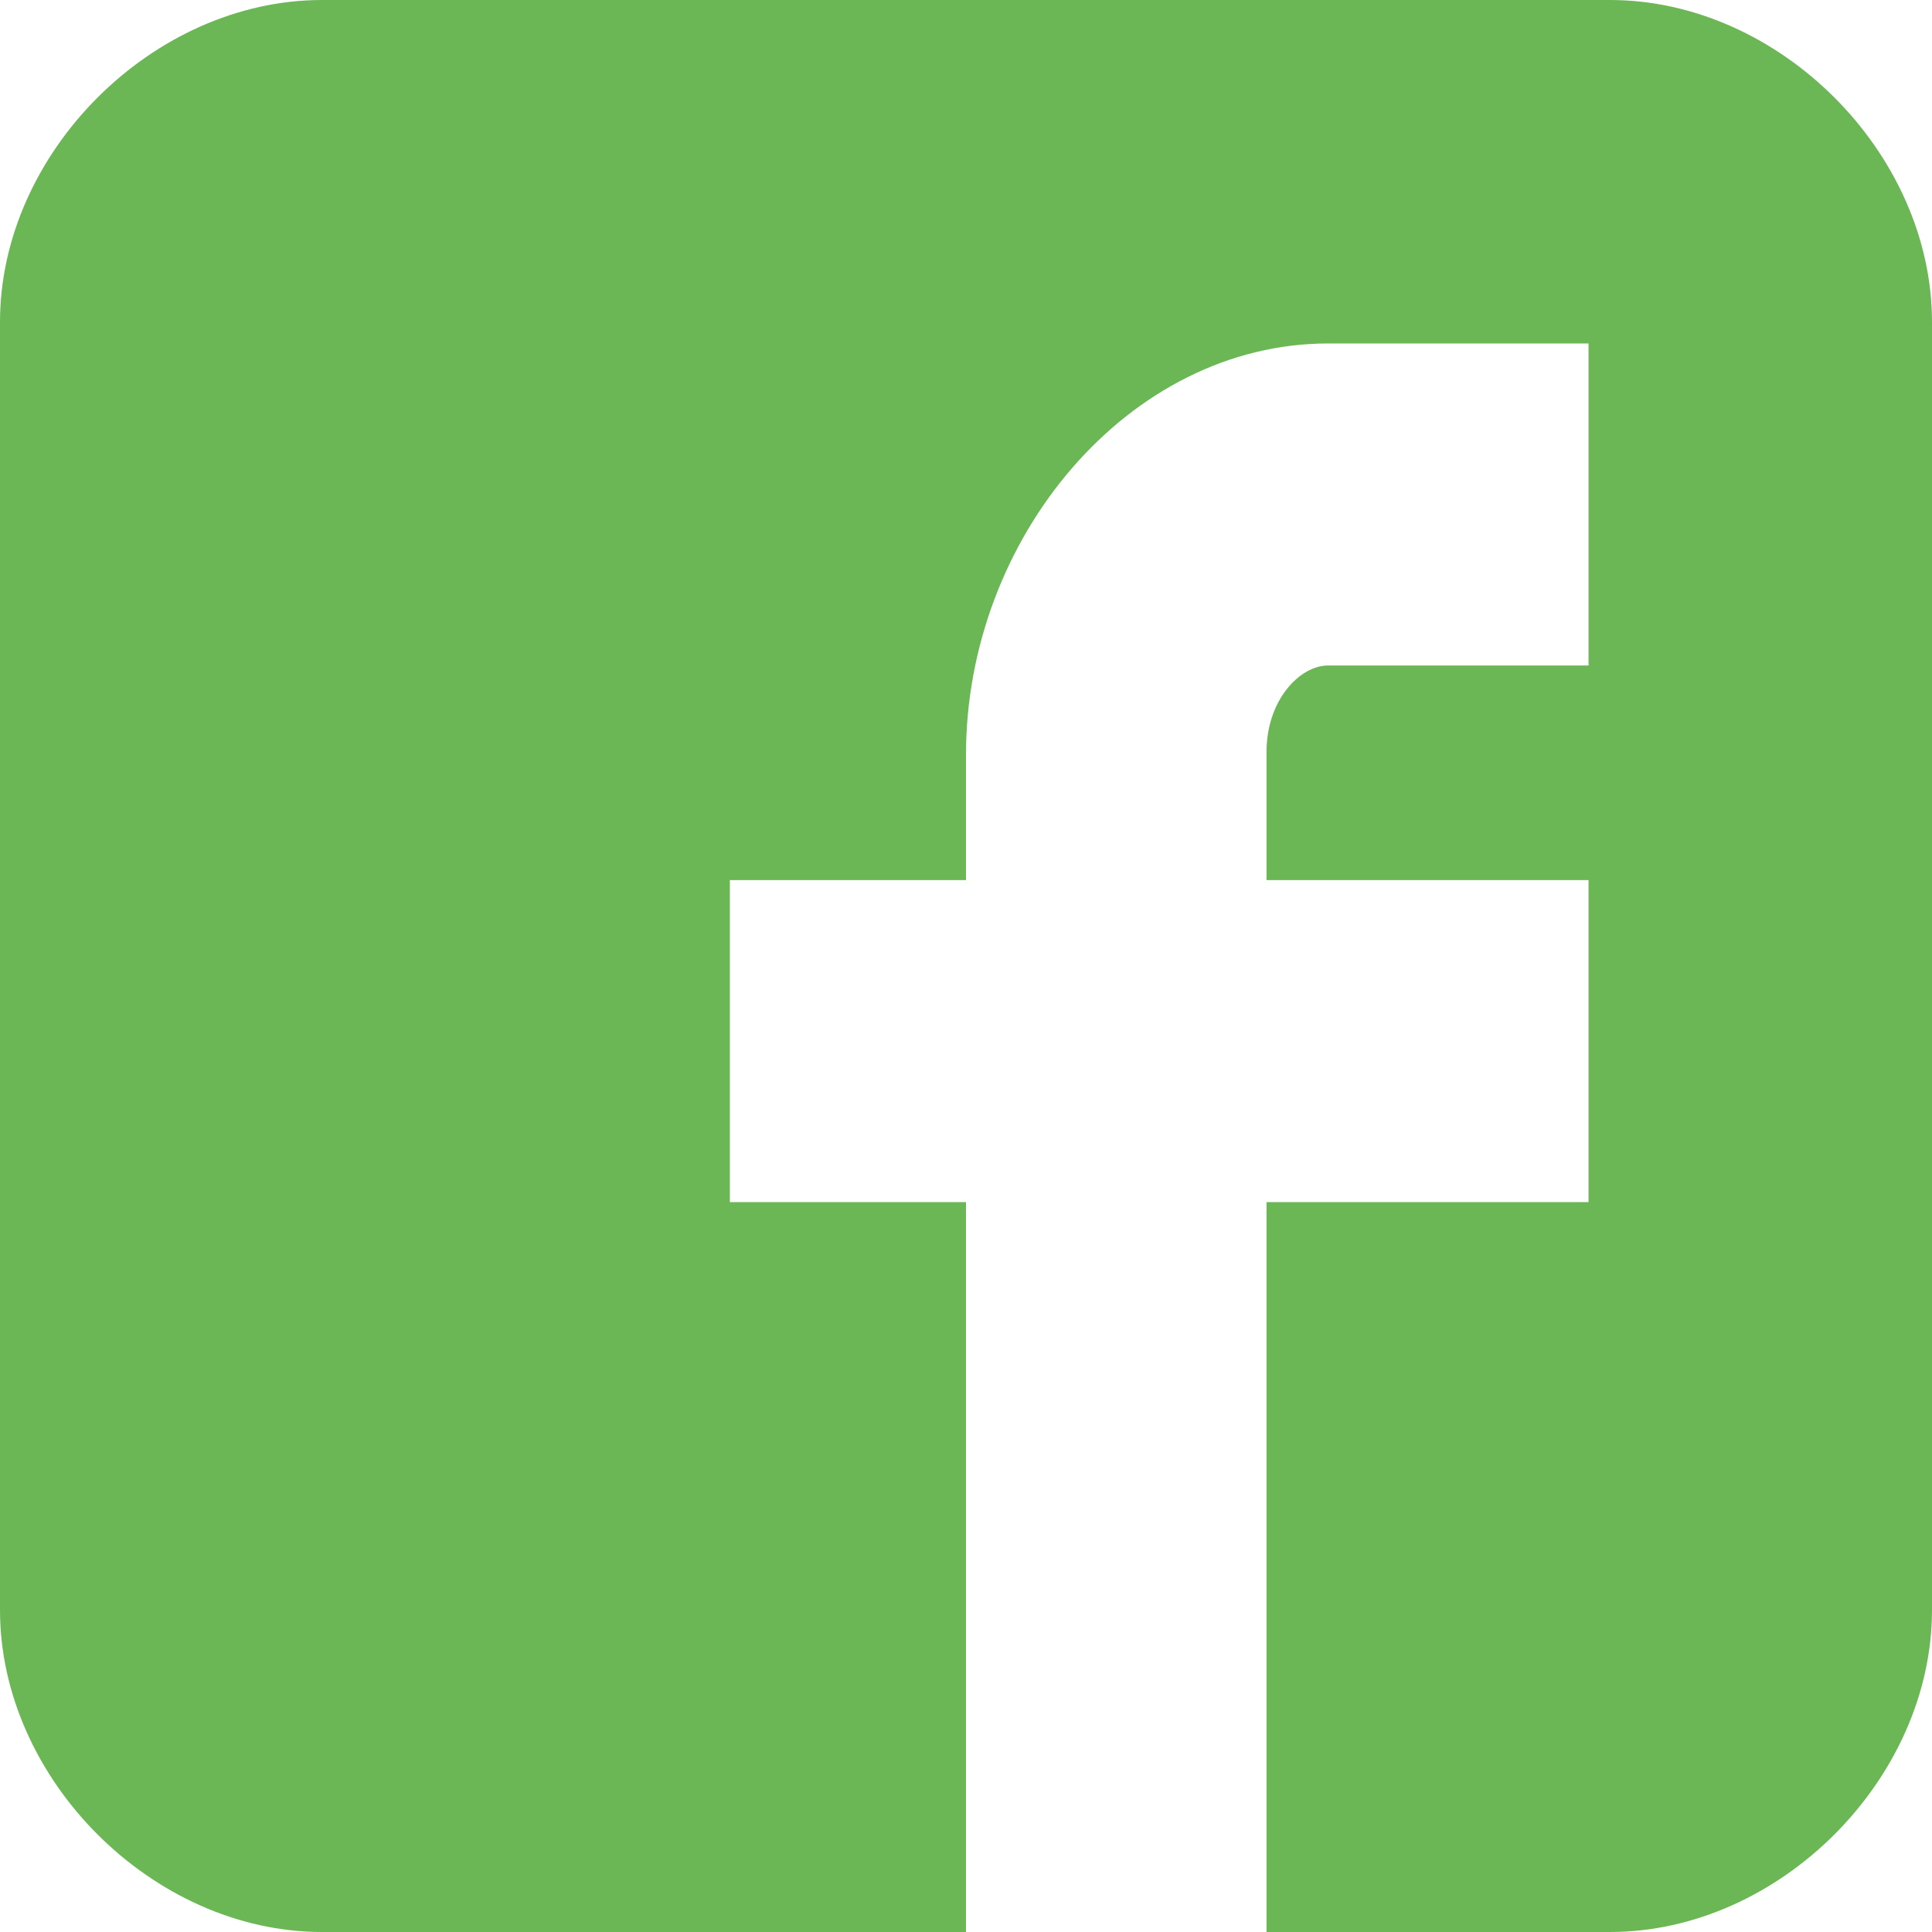
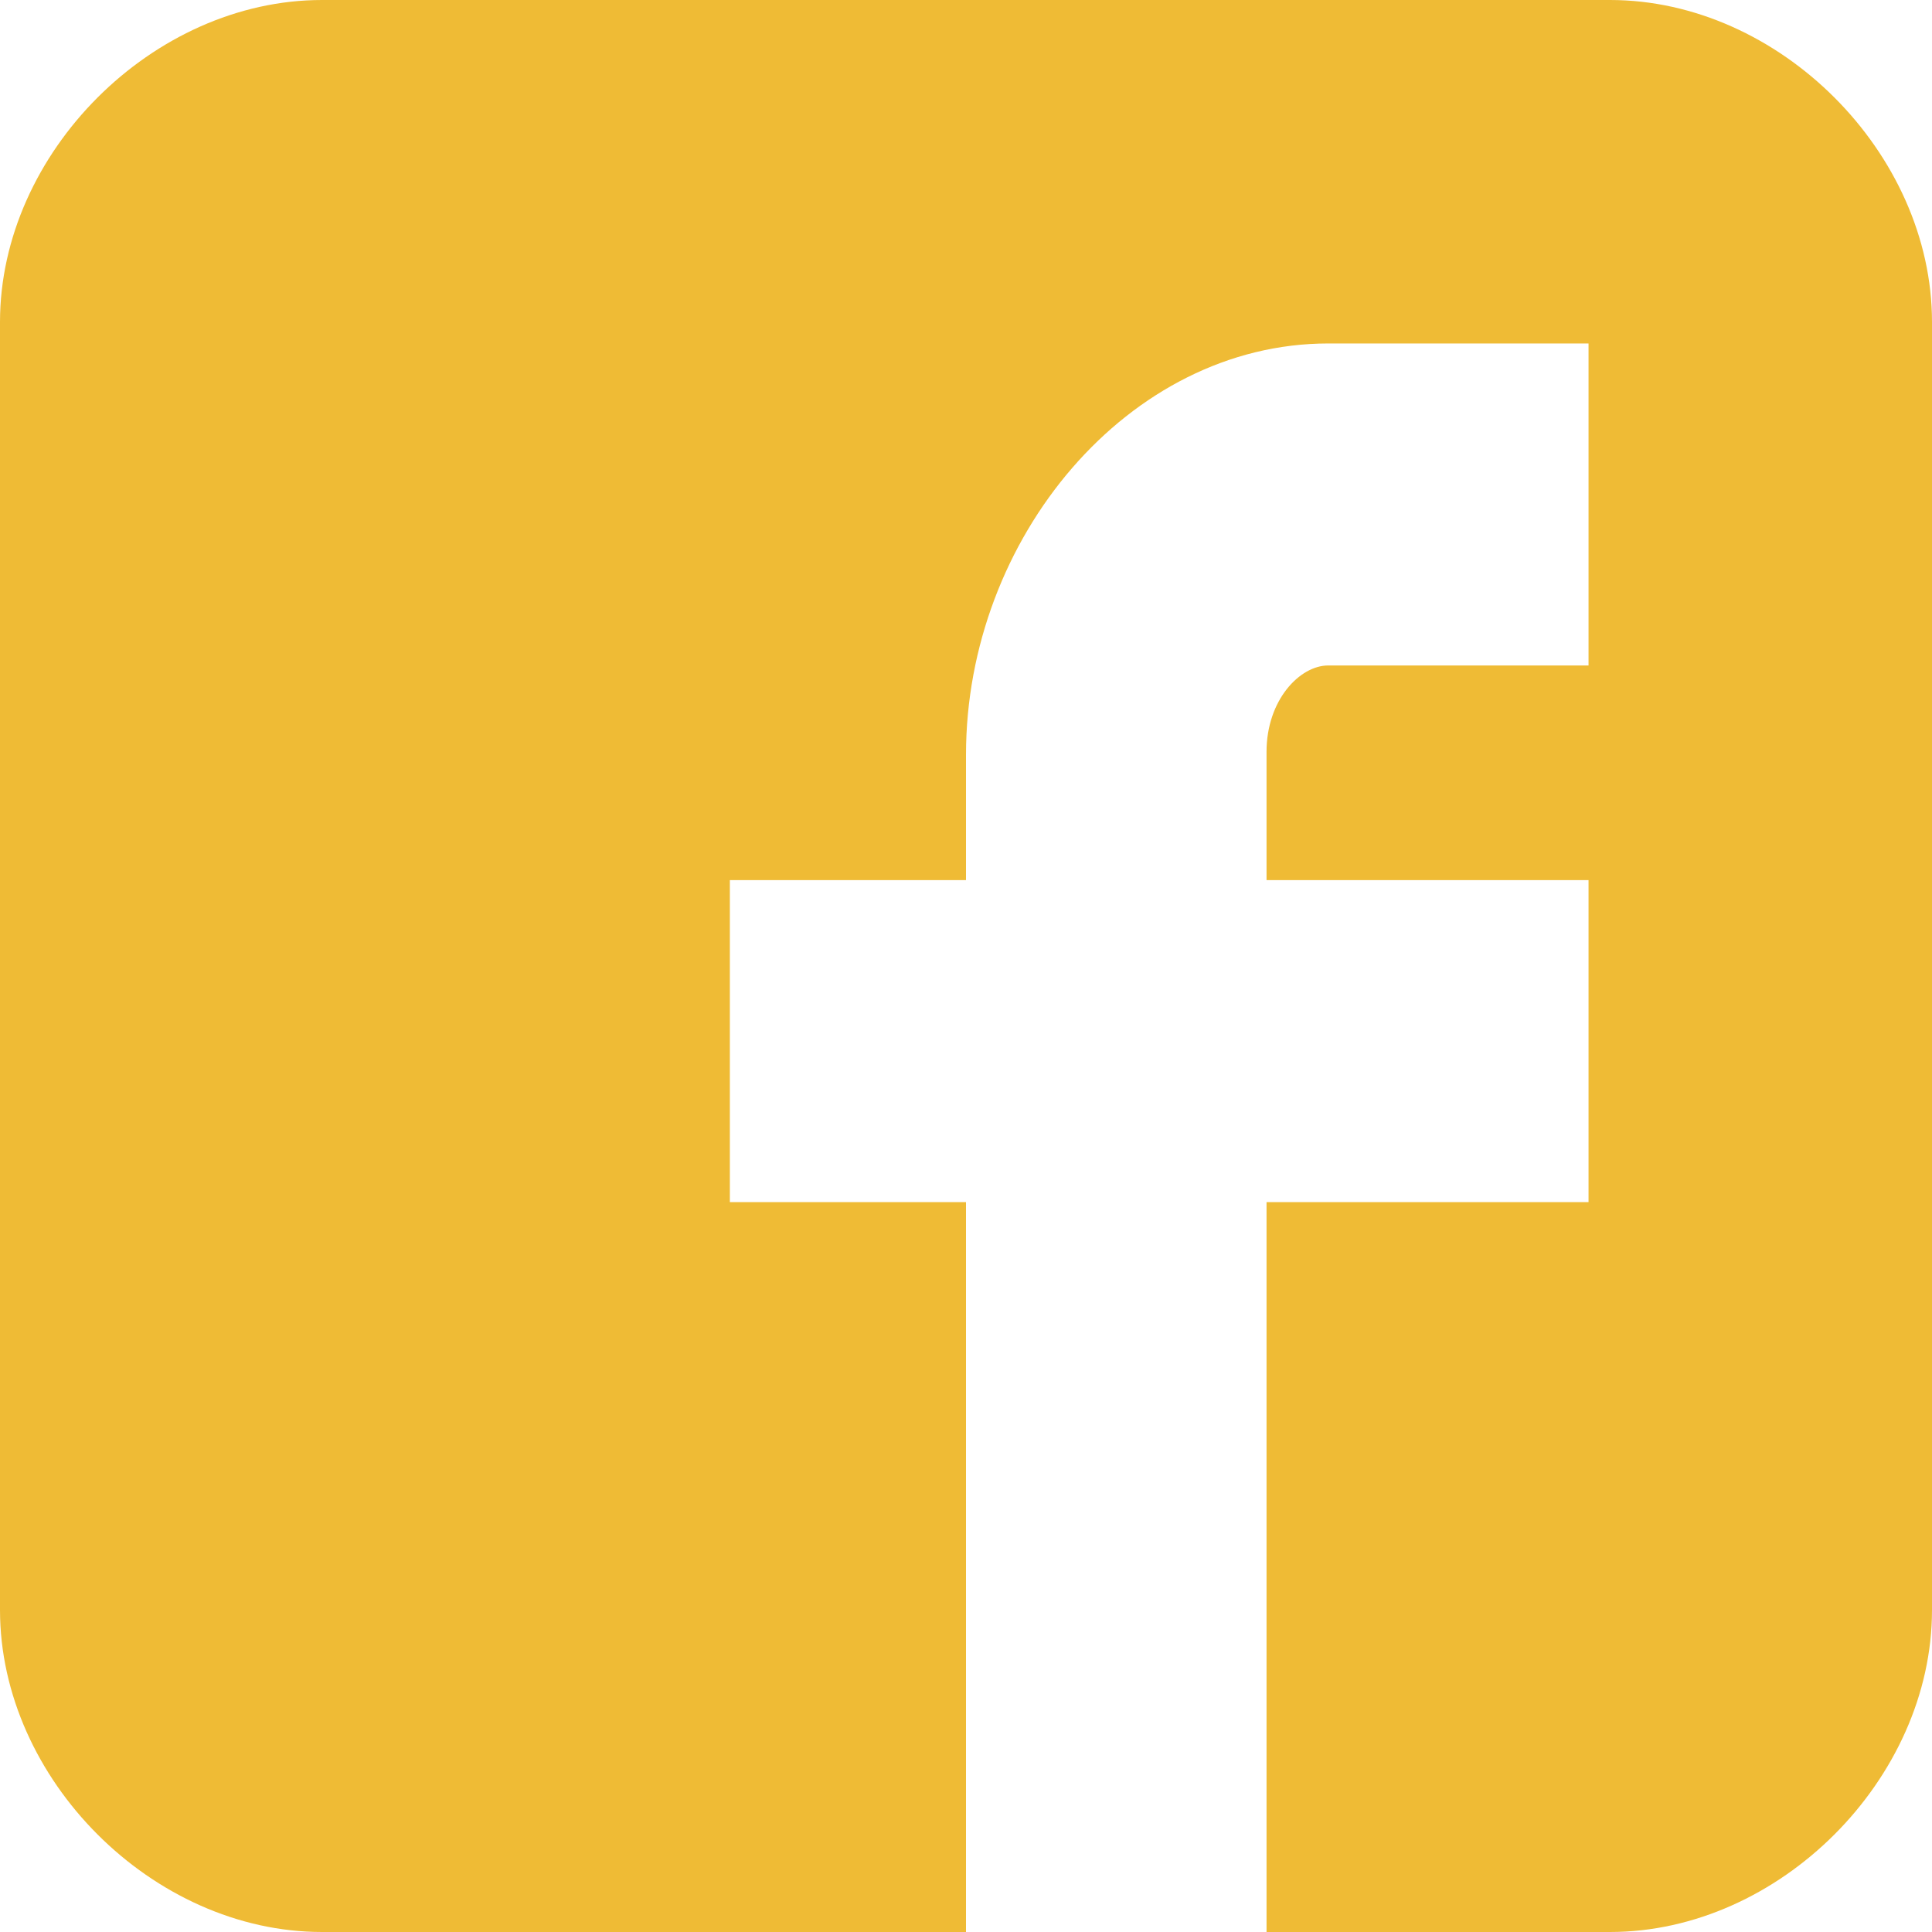
- <svg xmlns="http://www.w3.org/2000/svg" version="1.1" id="Capa_1" x="0px" y="0px" width="90px" height="90px" viewBox="0 0 90 90" style="enable-background:new 0 0 90 90;" xml:space="preserve" fill="#6bb756">
+ <svg xmlns="http://www.w3.org/2000/svg" version="1.1" id="Capa_1" x="0px" y="0px" width="90px" height="90px" viewBox="0 0 90 90" style="enable-background:new 0 0 90 90;" xml:space="preserve" fill="#efbb35">
  <g>
    <path id="Facebook__x28_alt_x29_" d="M90,15.001C90,7.119,82.884,0,75,0H15C7.116,0,0,7.119,0,15.001v59.998   C0,82.881,7.116,90,15.001,90H45V56H34V41h11v-5.844C45,25.077,52.568,16,61.875,16H74v15H61.875C60.548,31,59,32.611,59,35.024V41   h15v15H59v34h16c7.884,0,15-7.119,15-15.001V15.001z" />
  </g>
  <g>
</g>
  <g>
</g>
  <g>
</g>
  <g>
</g>
  <g>
</g>
  <g>
</g>
  <g>
</g>
  <g>
</g>
  <g>
</g>
  <g>
</g>
  <g>
</g>
  <g>
</g>
  <g>
</g>
  <g>
</g>
  <g>
</g>
</svg>
